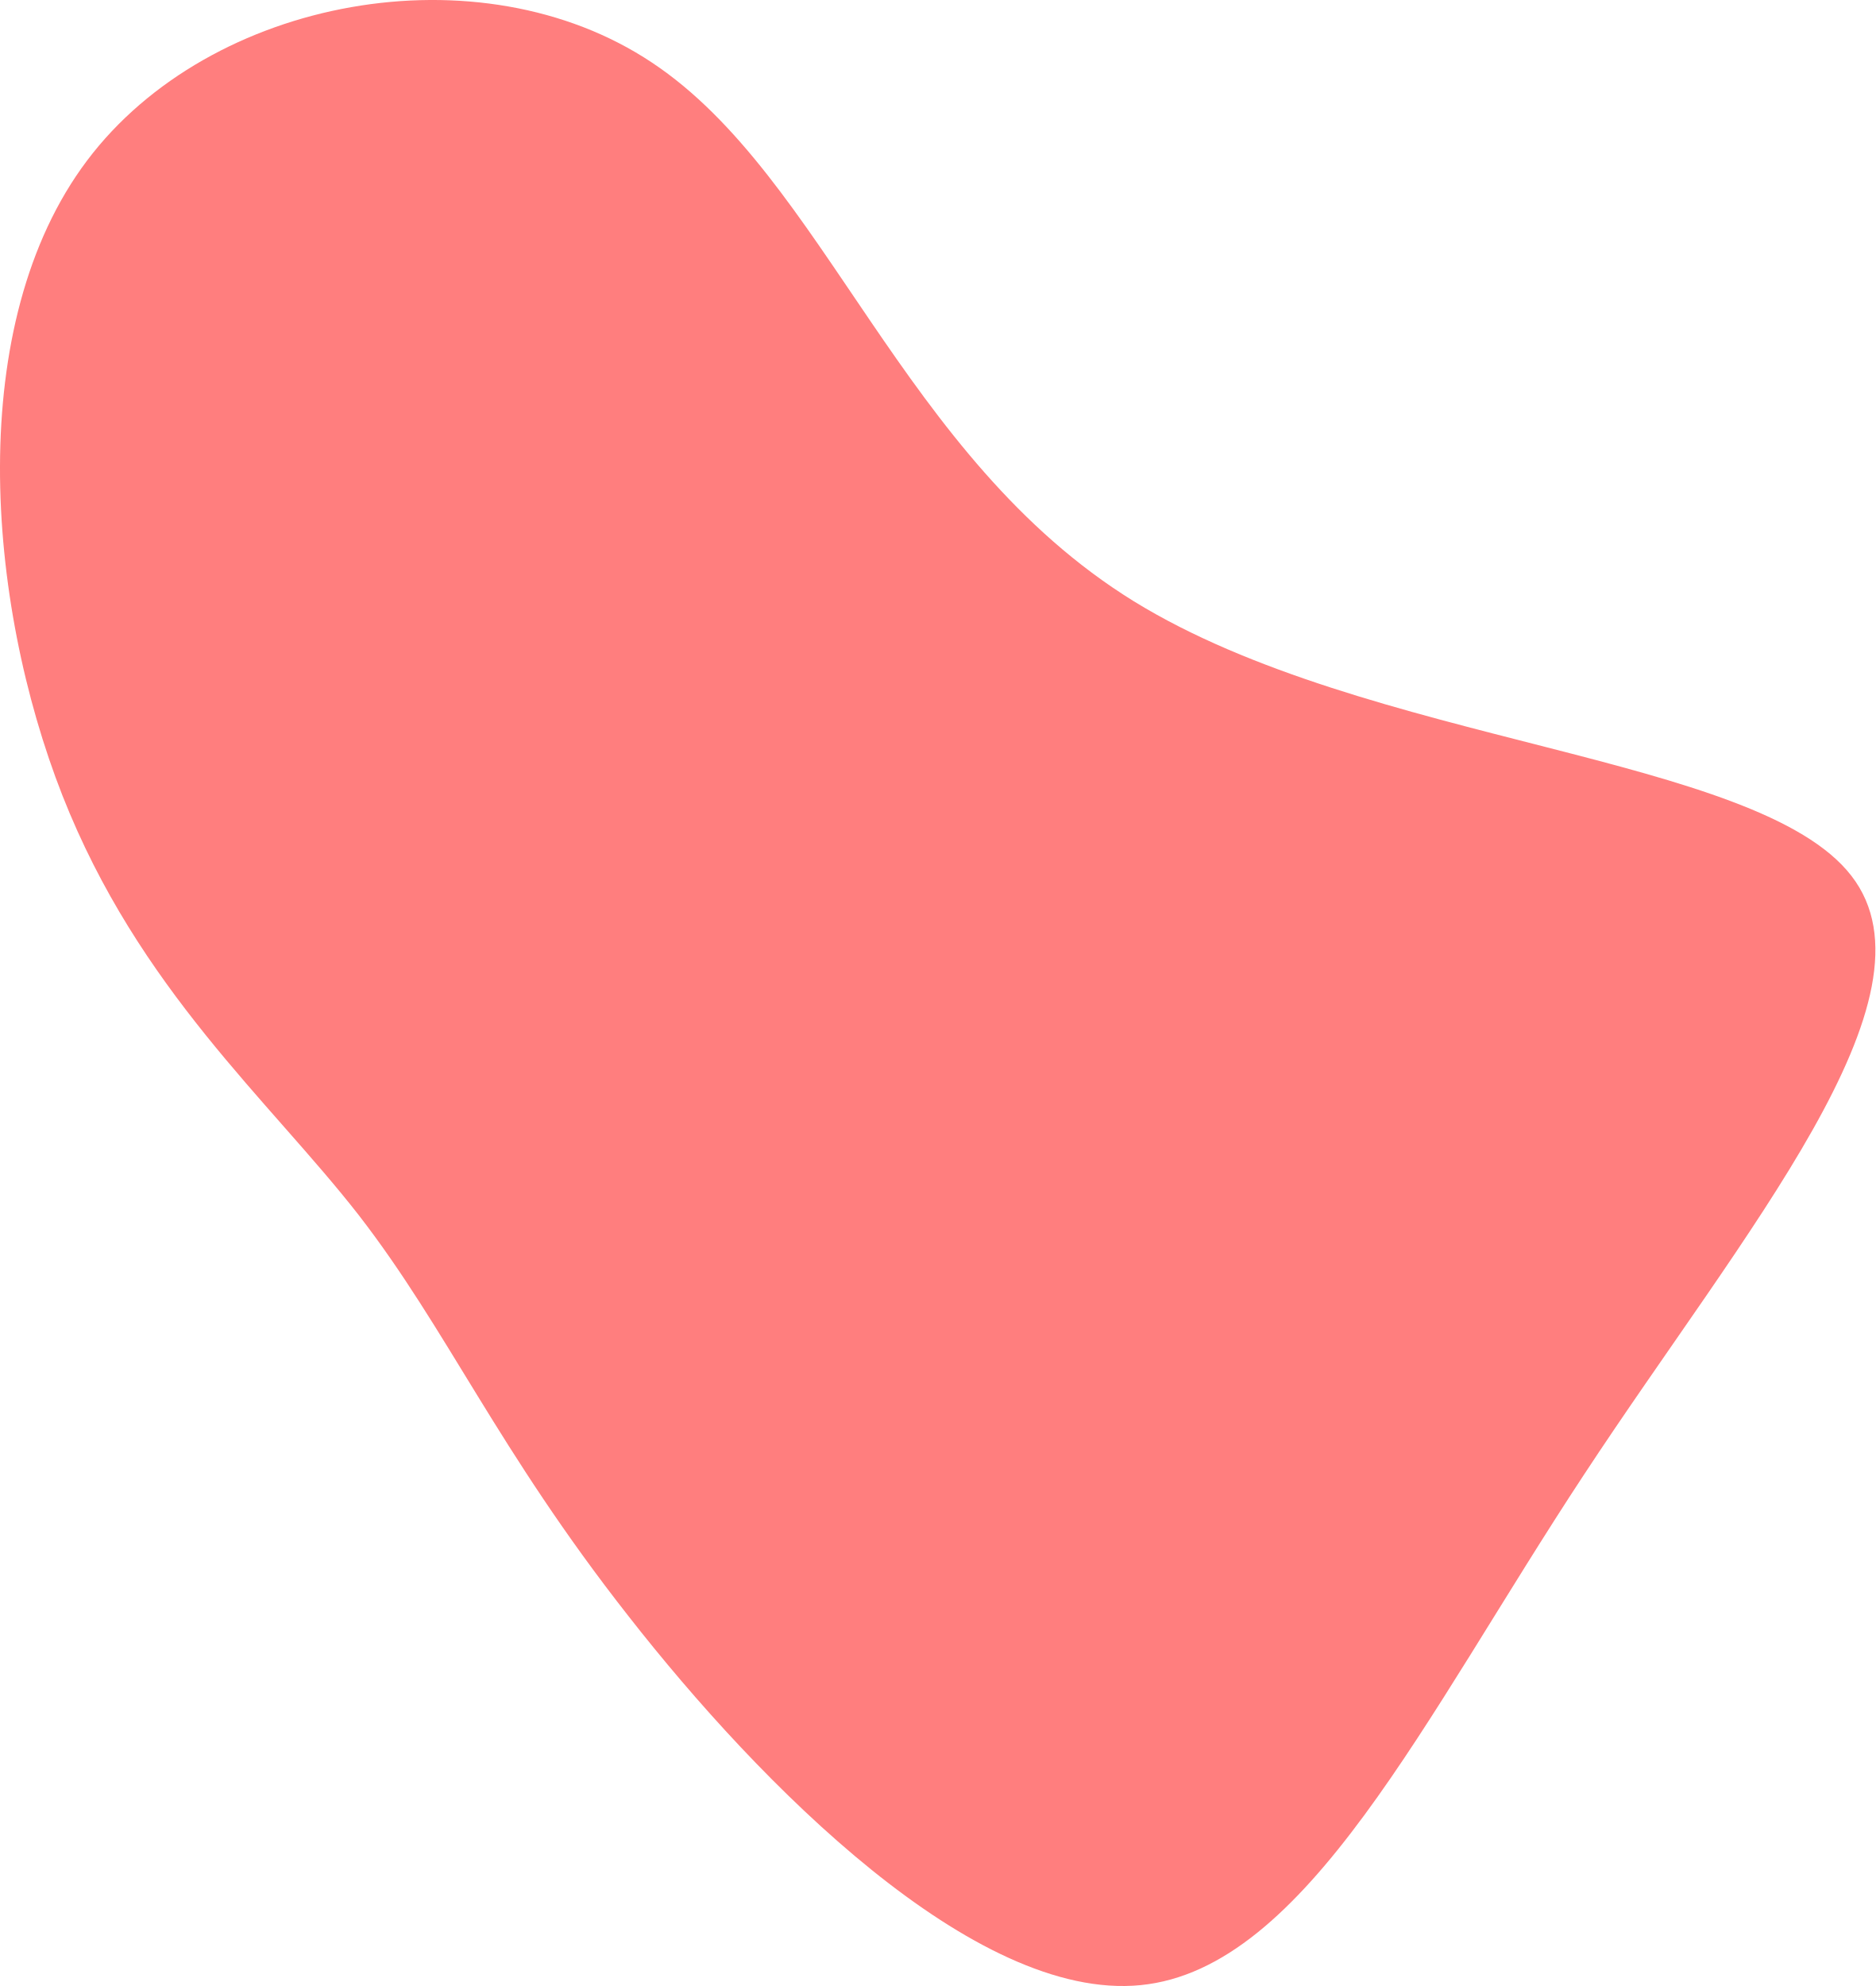
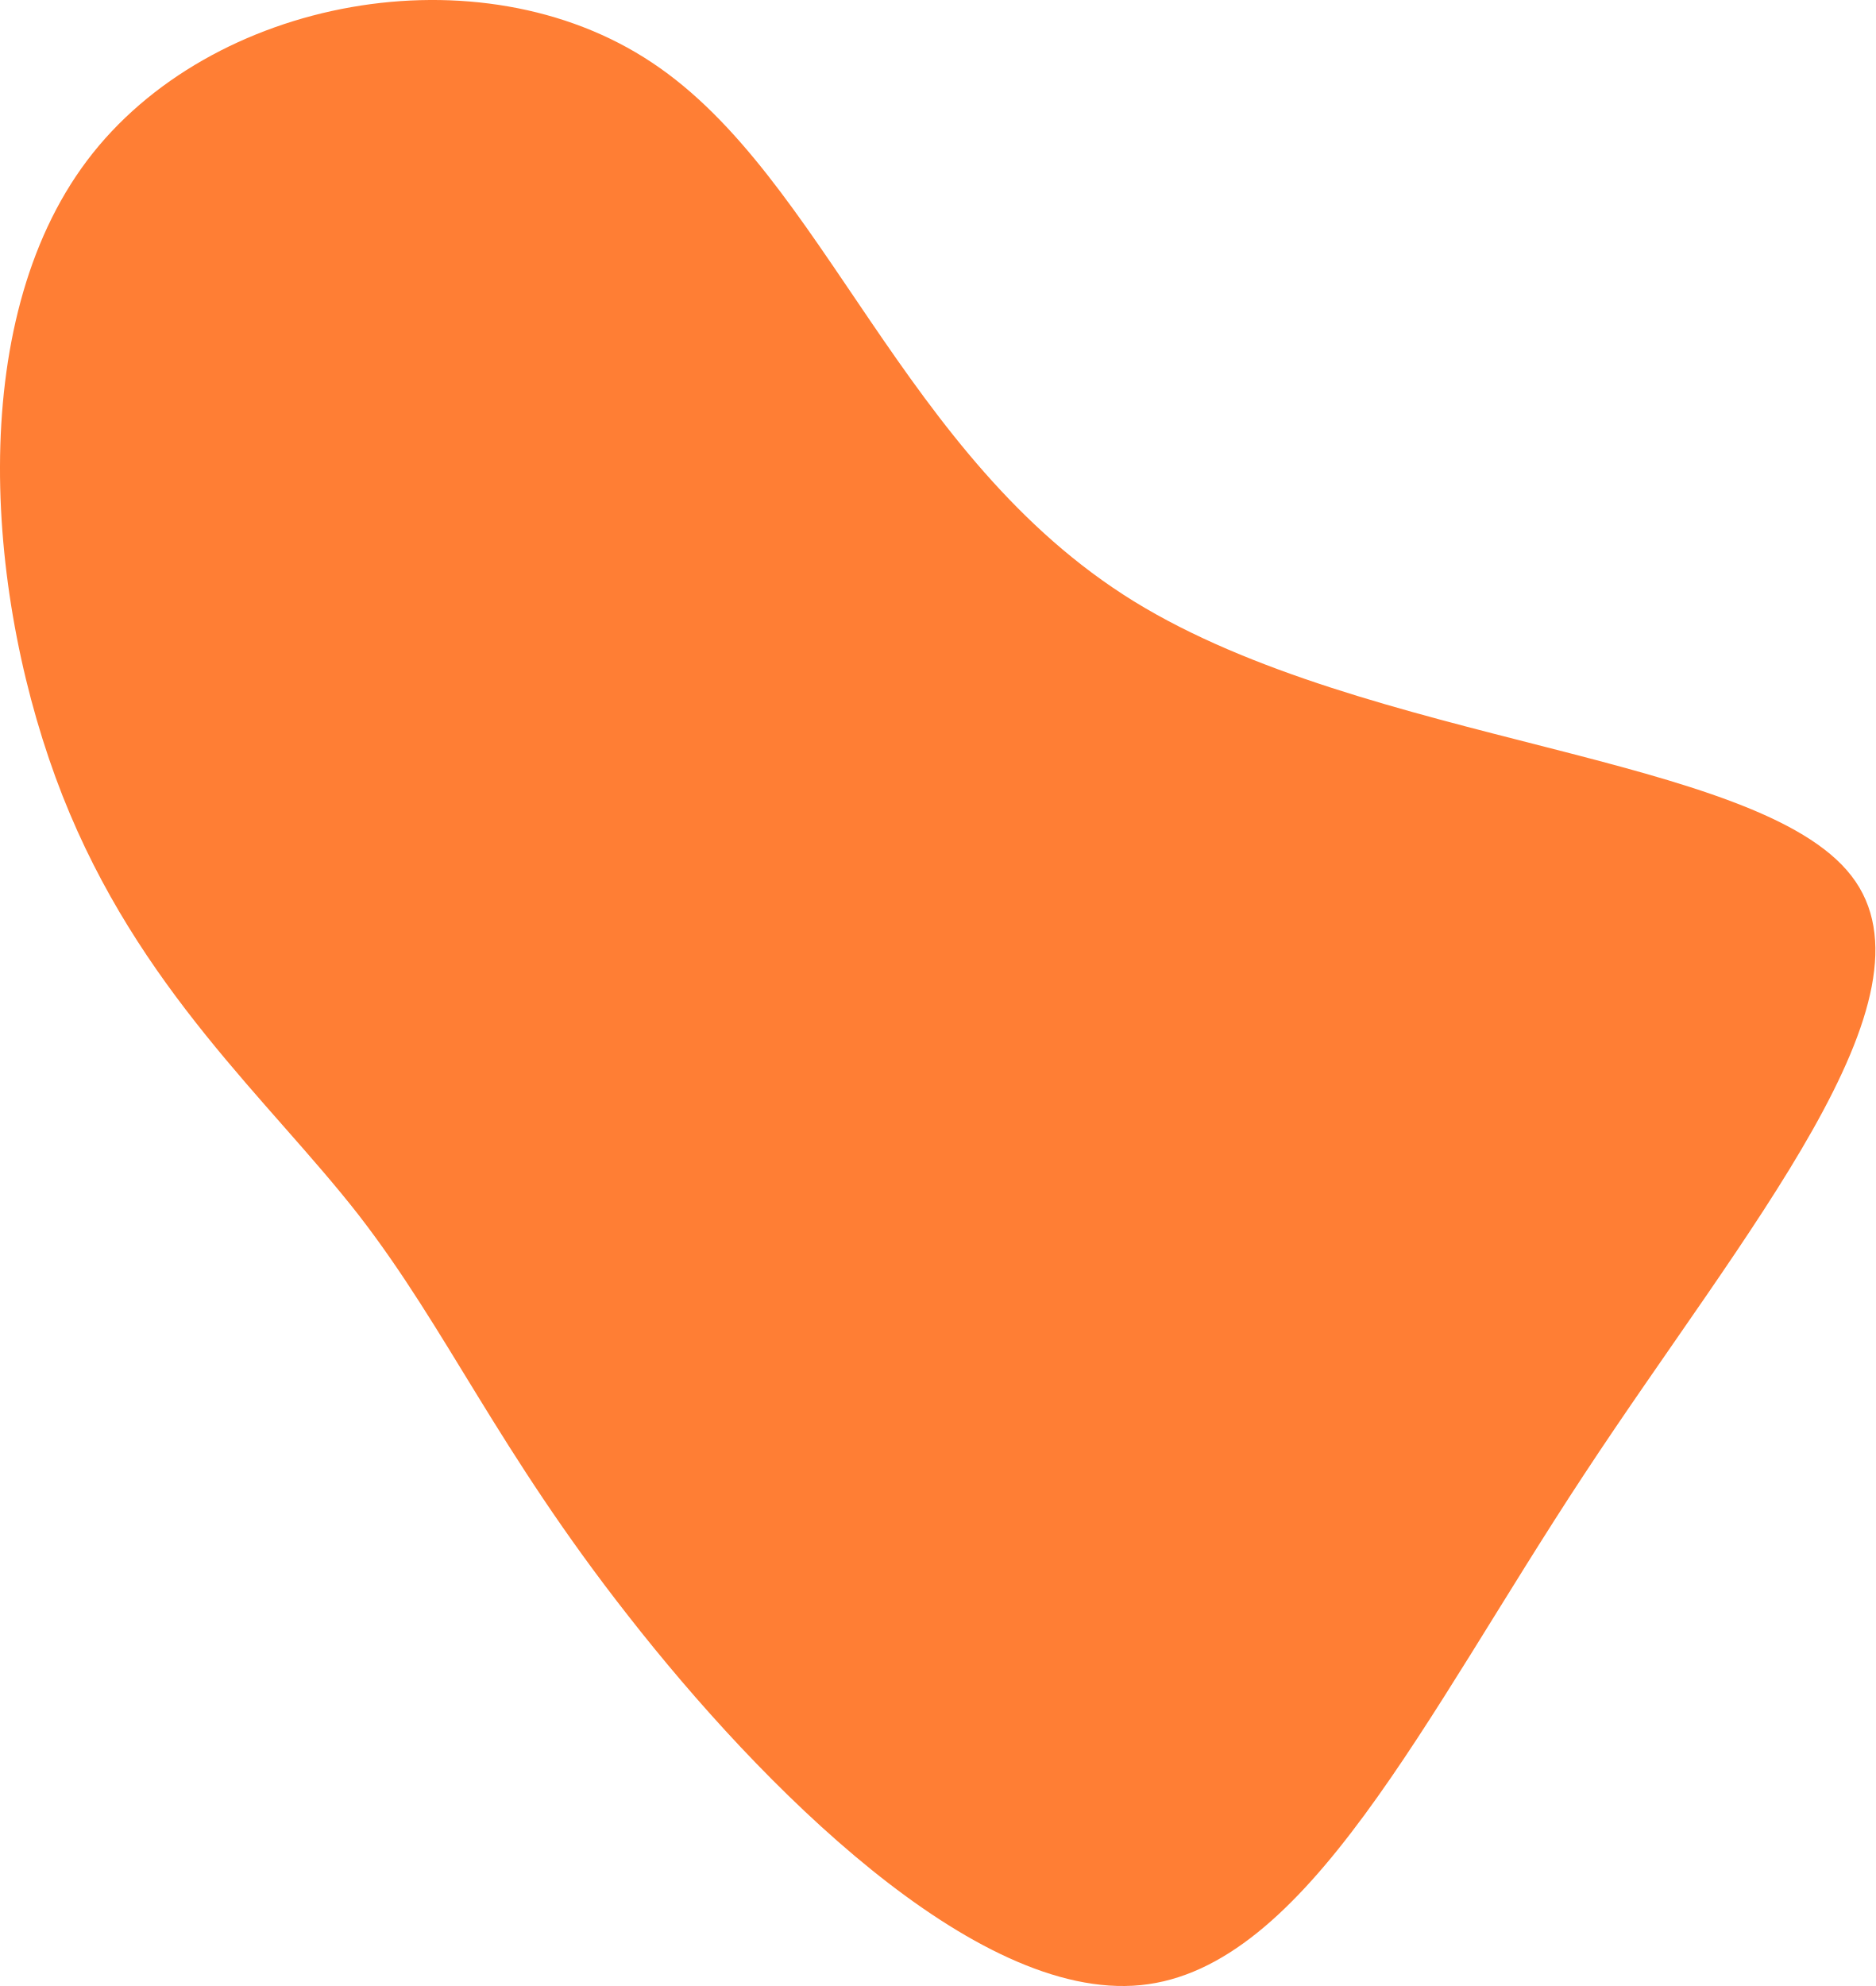
<svg xmlns="http://www.w3.org/2000/svg" id="visual" version="1.1" viewBox="301.45 142.72 297.1 314.56">
  <g transform="translate(420.0497 302.5425)">
-     <path d="M61 -64.6C98 -41.8 159.8 -40.4 174.7 -21.1C189.6 -1.9 157.6 35.3 132.3 73.8C107 112.2 88.4 152 62.1 154.6C35.8 157.2 1.8 122.8 -19 96.2C-39.9 69.6 -47.7 50.8 -61.8 32.6C-76 14.4 -96.6 -3.1 -108.7 -33.8C-120.8 -64.6 -124.3 -108.5 -104.8 -134.4C-85.3 -160.3 -42.6 -168.1 -15.3 -149.9C12.1 -131.7 24.1 -87.4 61 -64.6" fill="#ff7e7e" />
+     <path d="M61 -64.6C98 -41.8 159.8 -40.4 174.7 -21.1C189.6 -1.9 157.6 35.3 132.3 73.8C107 112.2 88.4 152 62.1 154.6C35.8 157.2 1.8 122.8 -19 96.2C-39.9 69.6 -47.7 50.8 -61.8 32.6C-76 14.4 -96.6 -3.1 -108.7 -33.8C-120.8 -64.6 -124.3 -108.5 -104.8 -134.4C-85.3 -160.3 -42.6 -168.1 -15.3 -149.9C12.1 -131.7 24.1 -87.4 61 -64.6" fill="#ff7e34" />
  </g>
</svg>
